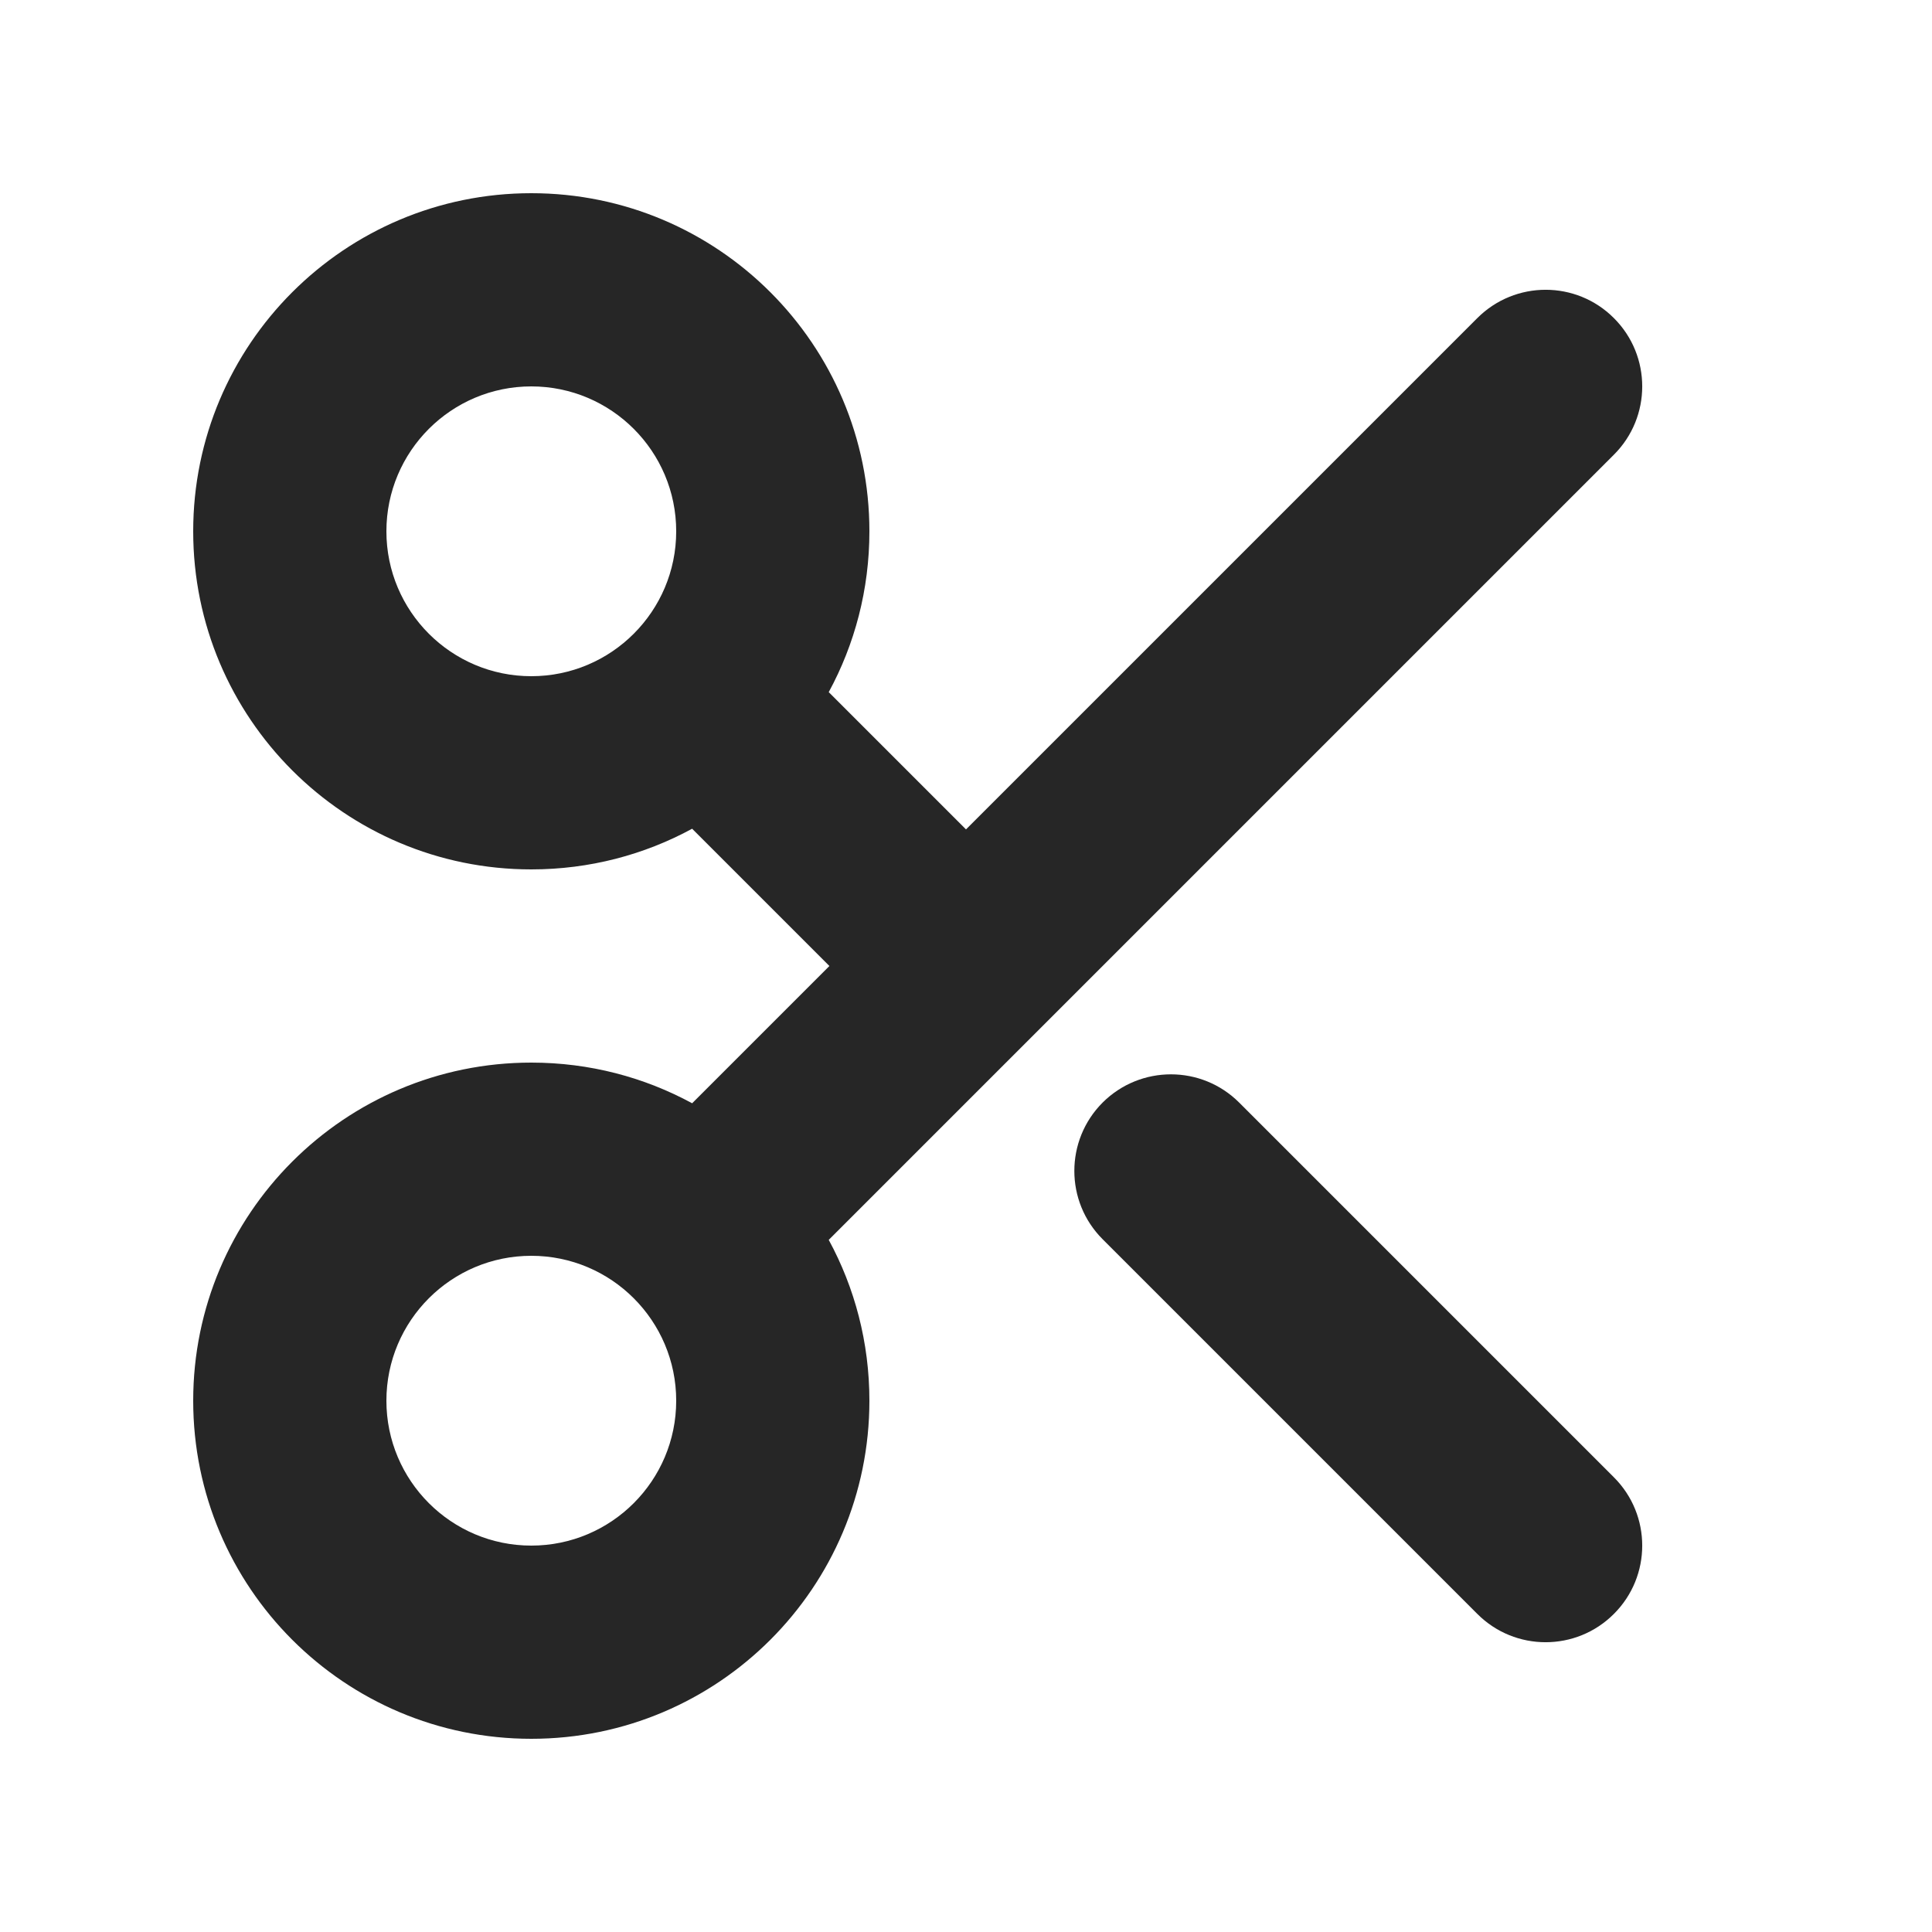
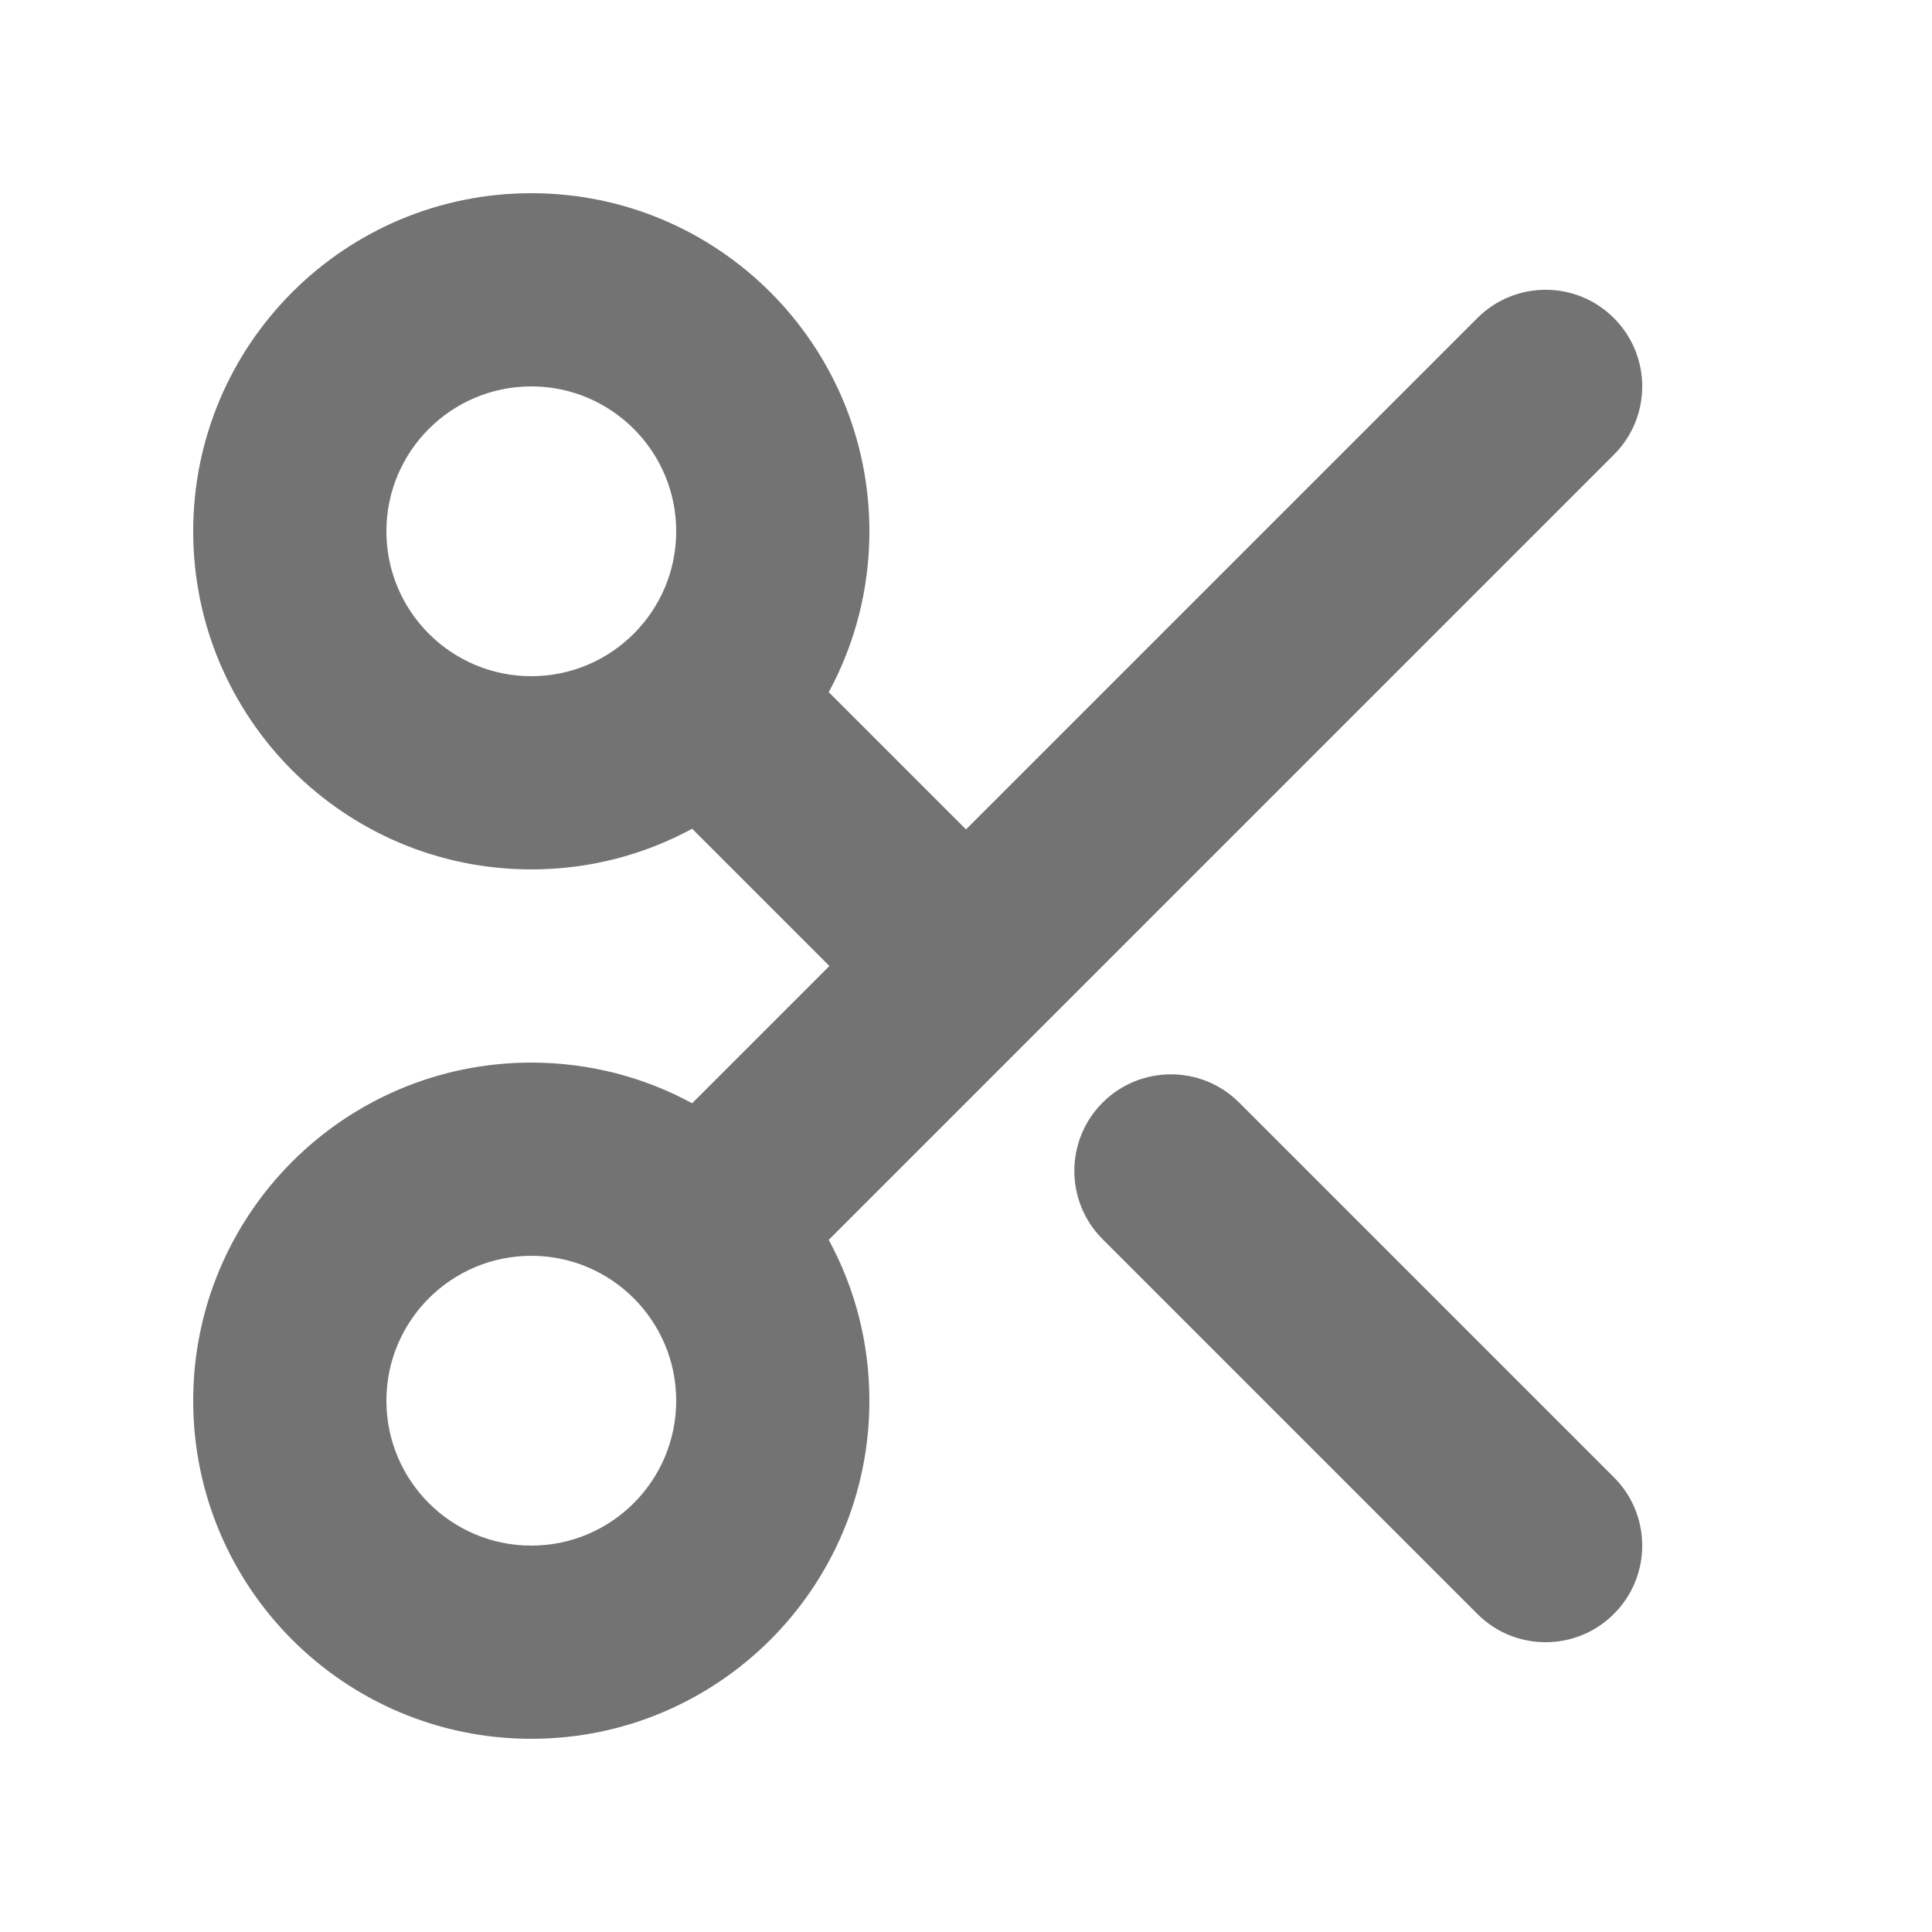
<svg xmlns="http://www.w3.org/2000/svg" width="20" height="20" viewBox="0 0 20 20" fill="none">
-   <path fill-rule="evenodd" clip-rule="evenodd" d="M5.5 2C3.567 2 2 3.567 2 5.5C2 7.433 3.567 9 5.5 9C6.103 9 6.67 8.848 7.165 8.579L8.586 10L7.165 11.421C6.67 11.152 6.103 11 5.5 11C3.567 11 2 12.567 2 14.5C2 16.433 3.567 18 5.5 18C7.433 18 9 16.433 9 14.5C9 13.897 8.848 13.33 8.579 12.835L16.707 4.707C17.098 4.317 17.098 3.683 16.707 3.293C16.317 2.902 15.684 2.902 15.293 3.293L10 8.586L8.579 7.165C8.848 6.67 9 6.103 9 5.5C9 3.567 7.433 2 5.5 2ZM4 5.5C4 4.672 4.672 4 5.5 4C6.328 4 7 4.672 7 5.5C7 6.328 6.328 7 5.5 7C4.672 7 4 6.328 4 5.5ZM4 14.5C4 13.672 4.672 13 5.5 13C6.328 13 7 13.672 7 14.5C7 15.328 6.328 16 5.5 16C4.672 16 4 15.328 4 14.5Z" fill="#262626" />
-   <path d="M12.828 11.414C12.438 11.024 11.805 11.024 11.414 11.414C11.024 11.805 11.024 12.438 11.414 12.828L15.293 16.707C15.683 17.098 16.317 17.098 16.707 16.707C17.098 16.317 17.098 15.683 16.707 15.293L12.828 11.414Z" fill="#262626" />
+   <path fill-rule="evenodd" clip-rule="evenodd" d="M5.5 2C3.567 2 2 3.567 2 5.5C2 7.433 3.567 9 5.5 9C6.103 9 6.67 8.848 7.165 8.579L8.586 10L7.165 11.421C6.67 11.152 6.103 11 5.5 11C3.567 11 2 12.567 2 14.5C2 16.433 3.567 18 5.5 18C7.433 18 9 16.433 9 14.5C9 13.897 8.848 13.33 8.579 12.835L16.707 4.707C17.098 4.317 17.098 3.683 16.707 3.293C16.317 2.902 15.684 2.902 15.293 3.293L10 8.586L8.579 7.165C8.848 6.67 9 6.103 9 5.5C9 3.567 7.433 2 5.5 2ZM4 5.5C4 4.672 4.672 4 5.5 4C6.328 4 7 4.672 7 5.5C7 6.328 6.328 7 5.5 7C4.672 7 4 6.328 4 5.5ZM4 14.5C4 13.672 4.672 13 5.5 13C6.328 13 7 13.672 7 14.5C7 15.328 6.328 16 5.5 16C4.672 16 4 15.328 4 14.5Z" fill="#737373" />
+   <path d="M12.828 11.414C12.438 11.024 11.805 11.024 11.414 11.414C11.024 11.805 11.024 12.438 11.414 12.828L15.293 16.707C15.683 17.098 16.317 17.098 16.707 16.707C17.098 16.317 17.098 15.683 16.707 15.293L12.828 11.414Z" fill="#737373" />
</svg>
